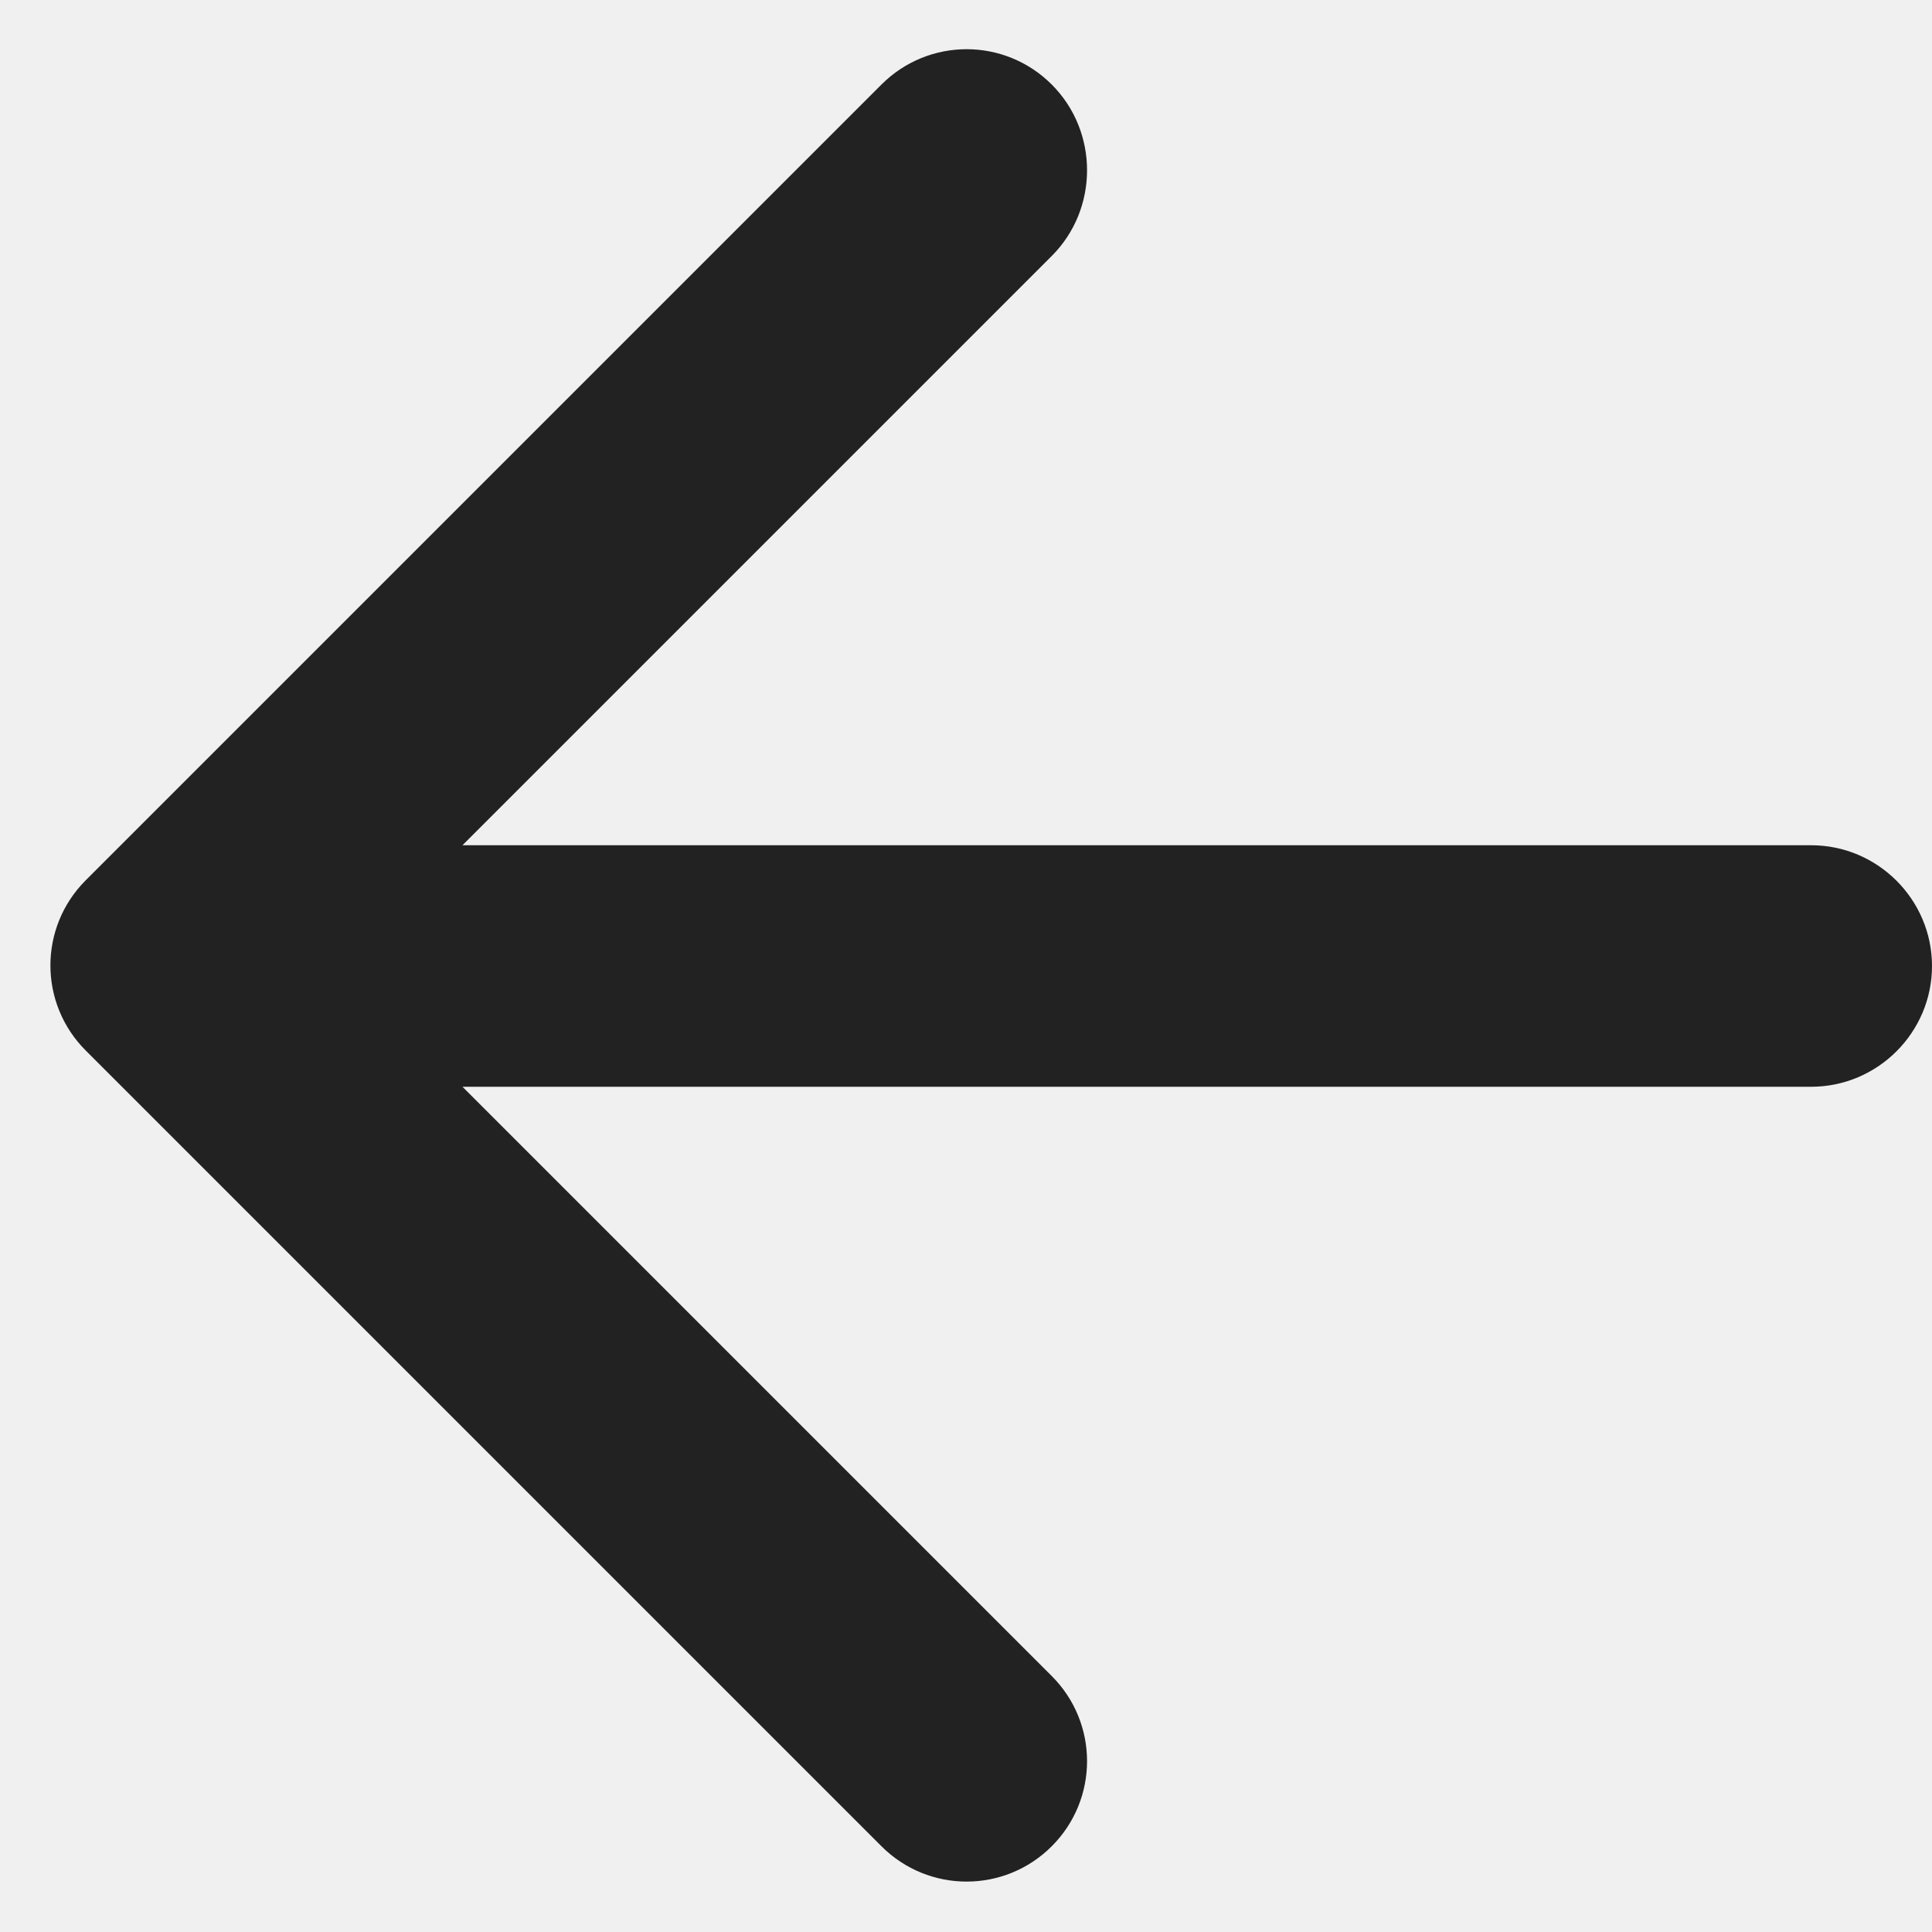
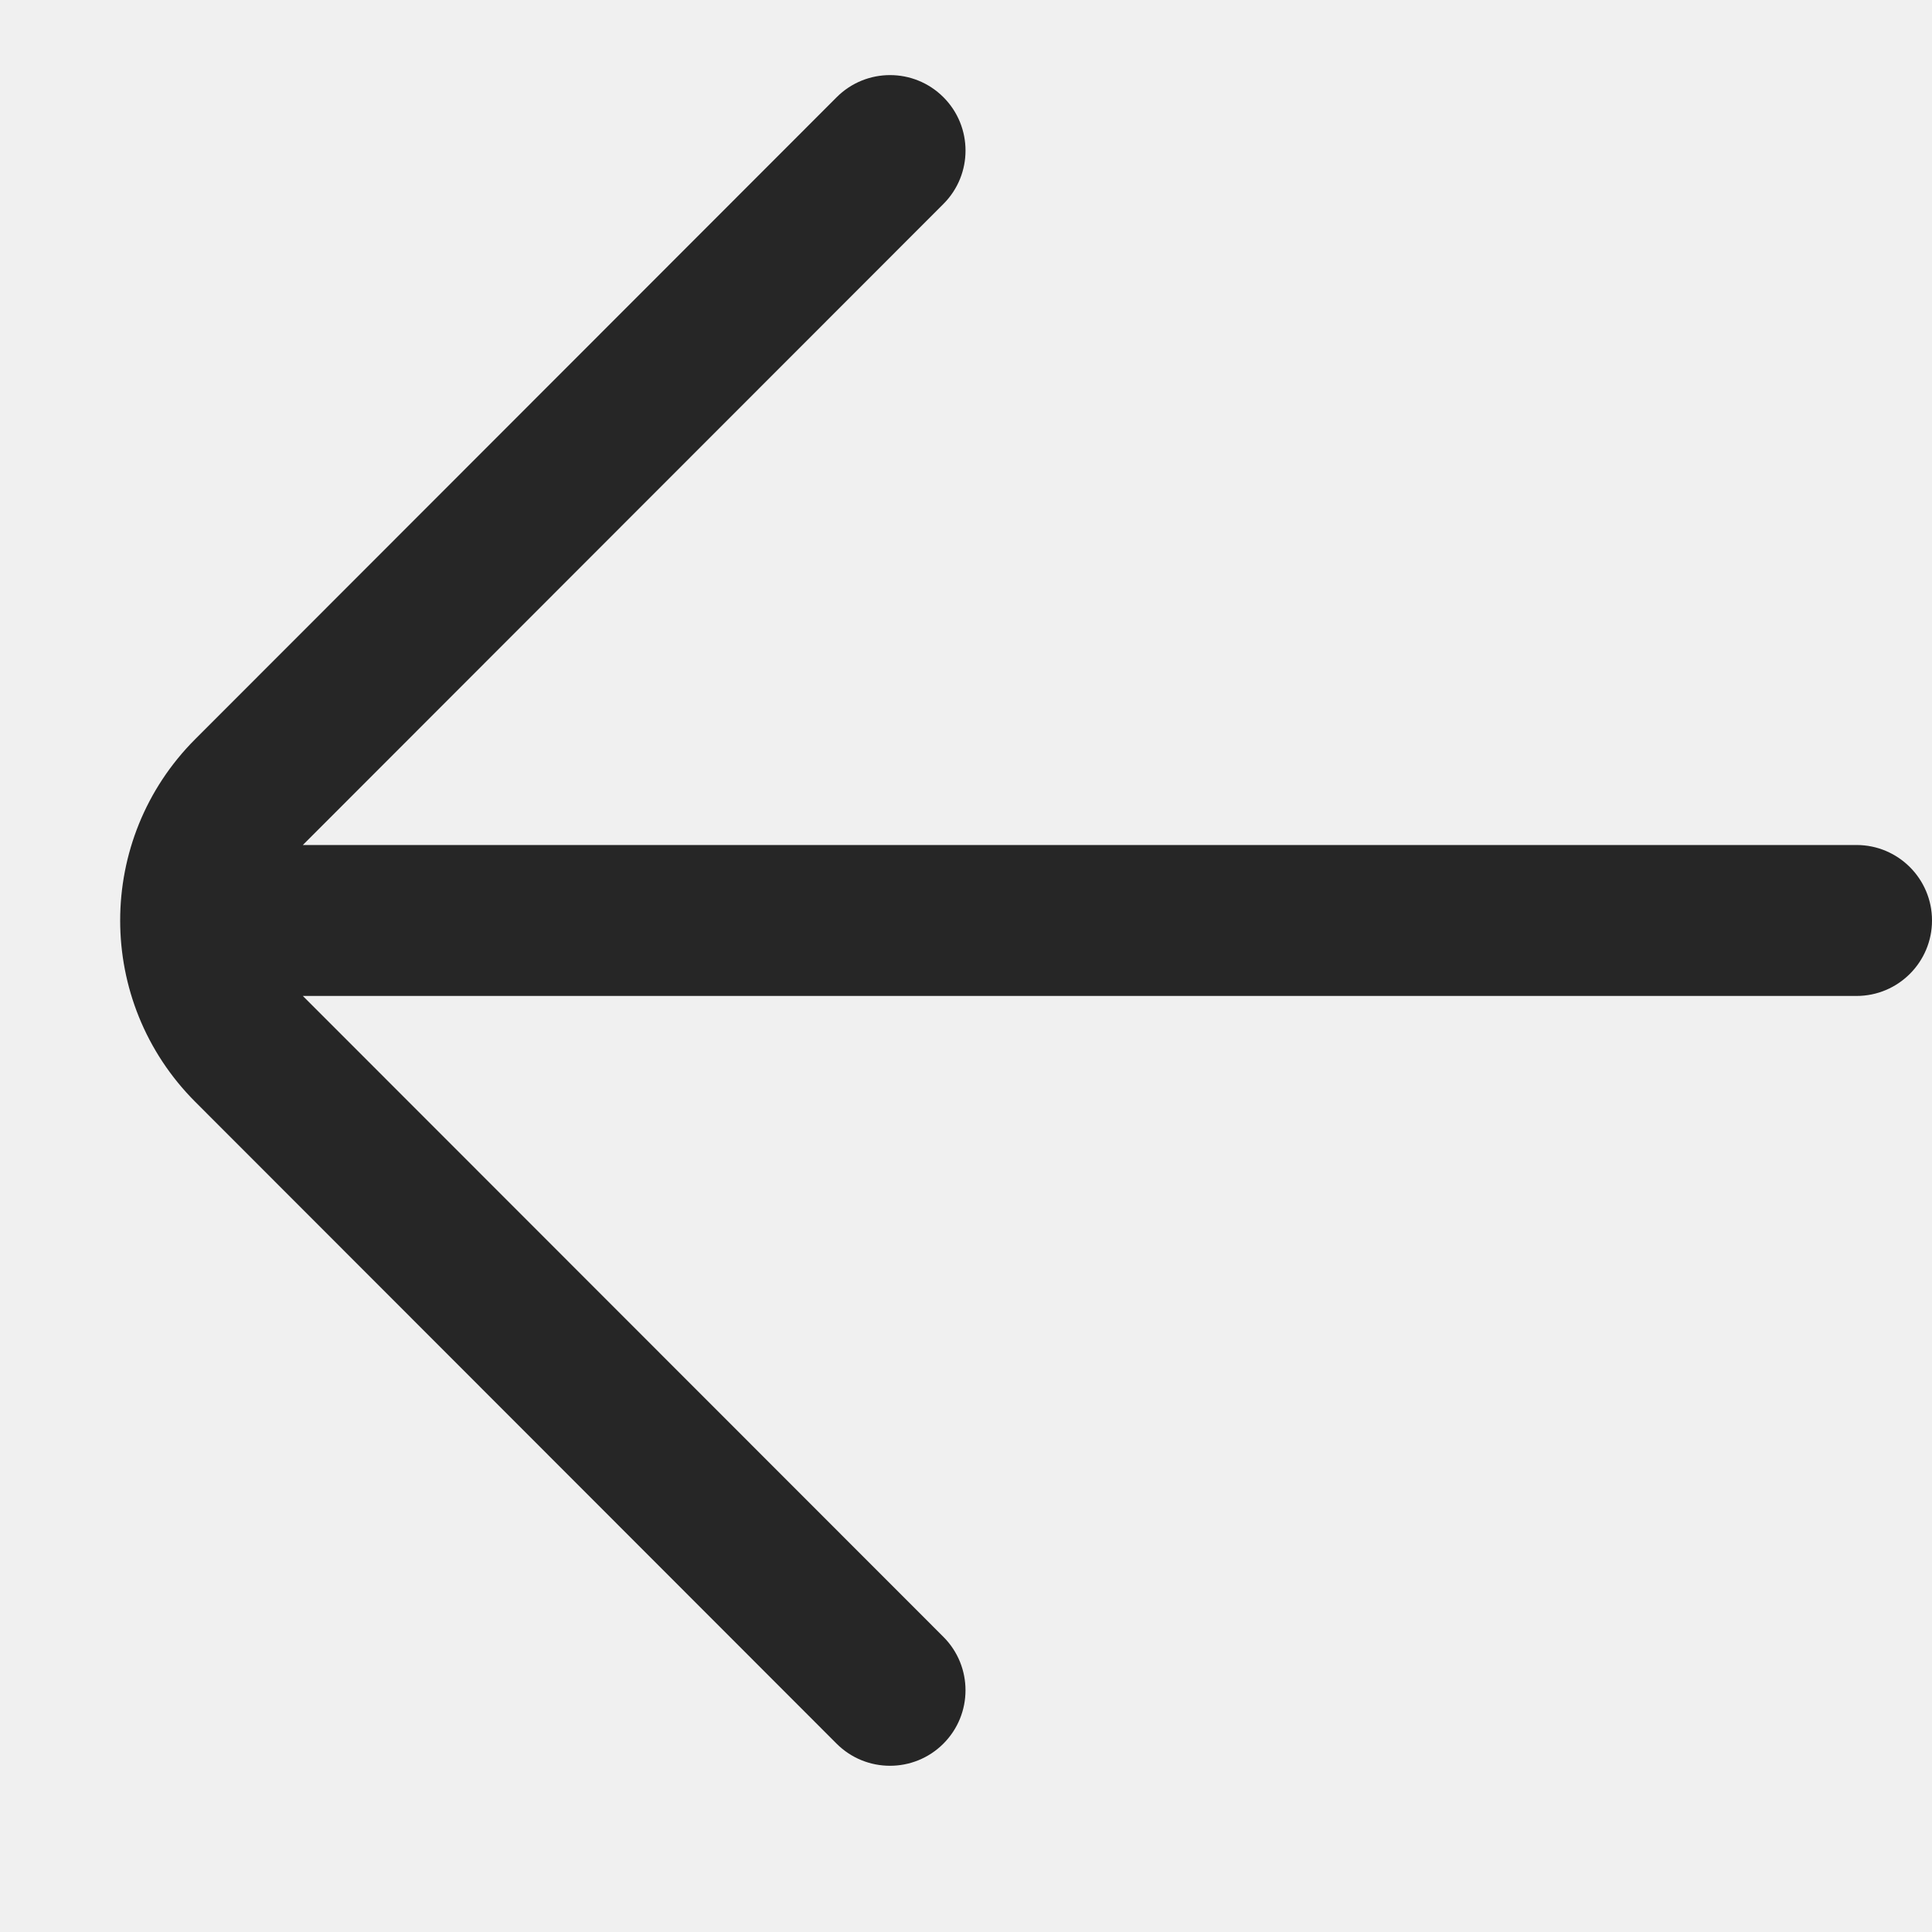
- <svg xmlns="http://www.w3.org/2000/svg" width="16" height="16" viewBox="0 0 16 16" fill="none">
-   <path d="M15 7H3.83L8.71 2.12C9.1 1.73 9.1 1.09 8.71 0.7C8.32 0.31 7.69 0.31 7.3 0.7L0.71 7.29C0.32 7.68 0.32 8.31 0.71 8.7L7.3 15.29C7.69 15.68 8.32 15.68 8.71 15.29C9.1 14.9 9.1 14.27 8.71 13.88L3.83 9H15C15.55 9 16 8.55 16 8C16 7.45 15.55 7 15 7Z" fill="#222222" />
+ <svg xmlns="http://www.w3.org/2000/svg" fill="none" viewBox="0 0 16 16">
+   <g clip-path="url(#Arrow-Left-16_svg__a)">
+     <path fill="#000" fill-opacity="0.84" d="M7.813 1.689a.625.625 0 1 0-.884-.884L1.617 6.121a2.125 2.125 0 0 0 0 3.004l5.311 5.315a.625.625 0 0 0 .885-.884L2.508 8.248h12.867a.625.625 0 1 0 0-1.25H2.508z" />
+   </g>
+   <defs>
+     <clipPath id="Arrow-Left-16_svg__a">
+       <path fill="#fff" d="M0 0h16v16H0z" />
+     </clipPath>
+   </defs>
</svg>
